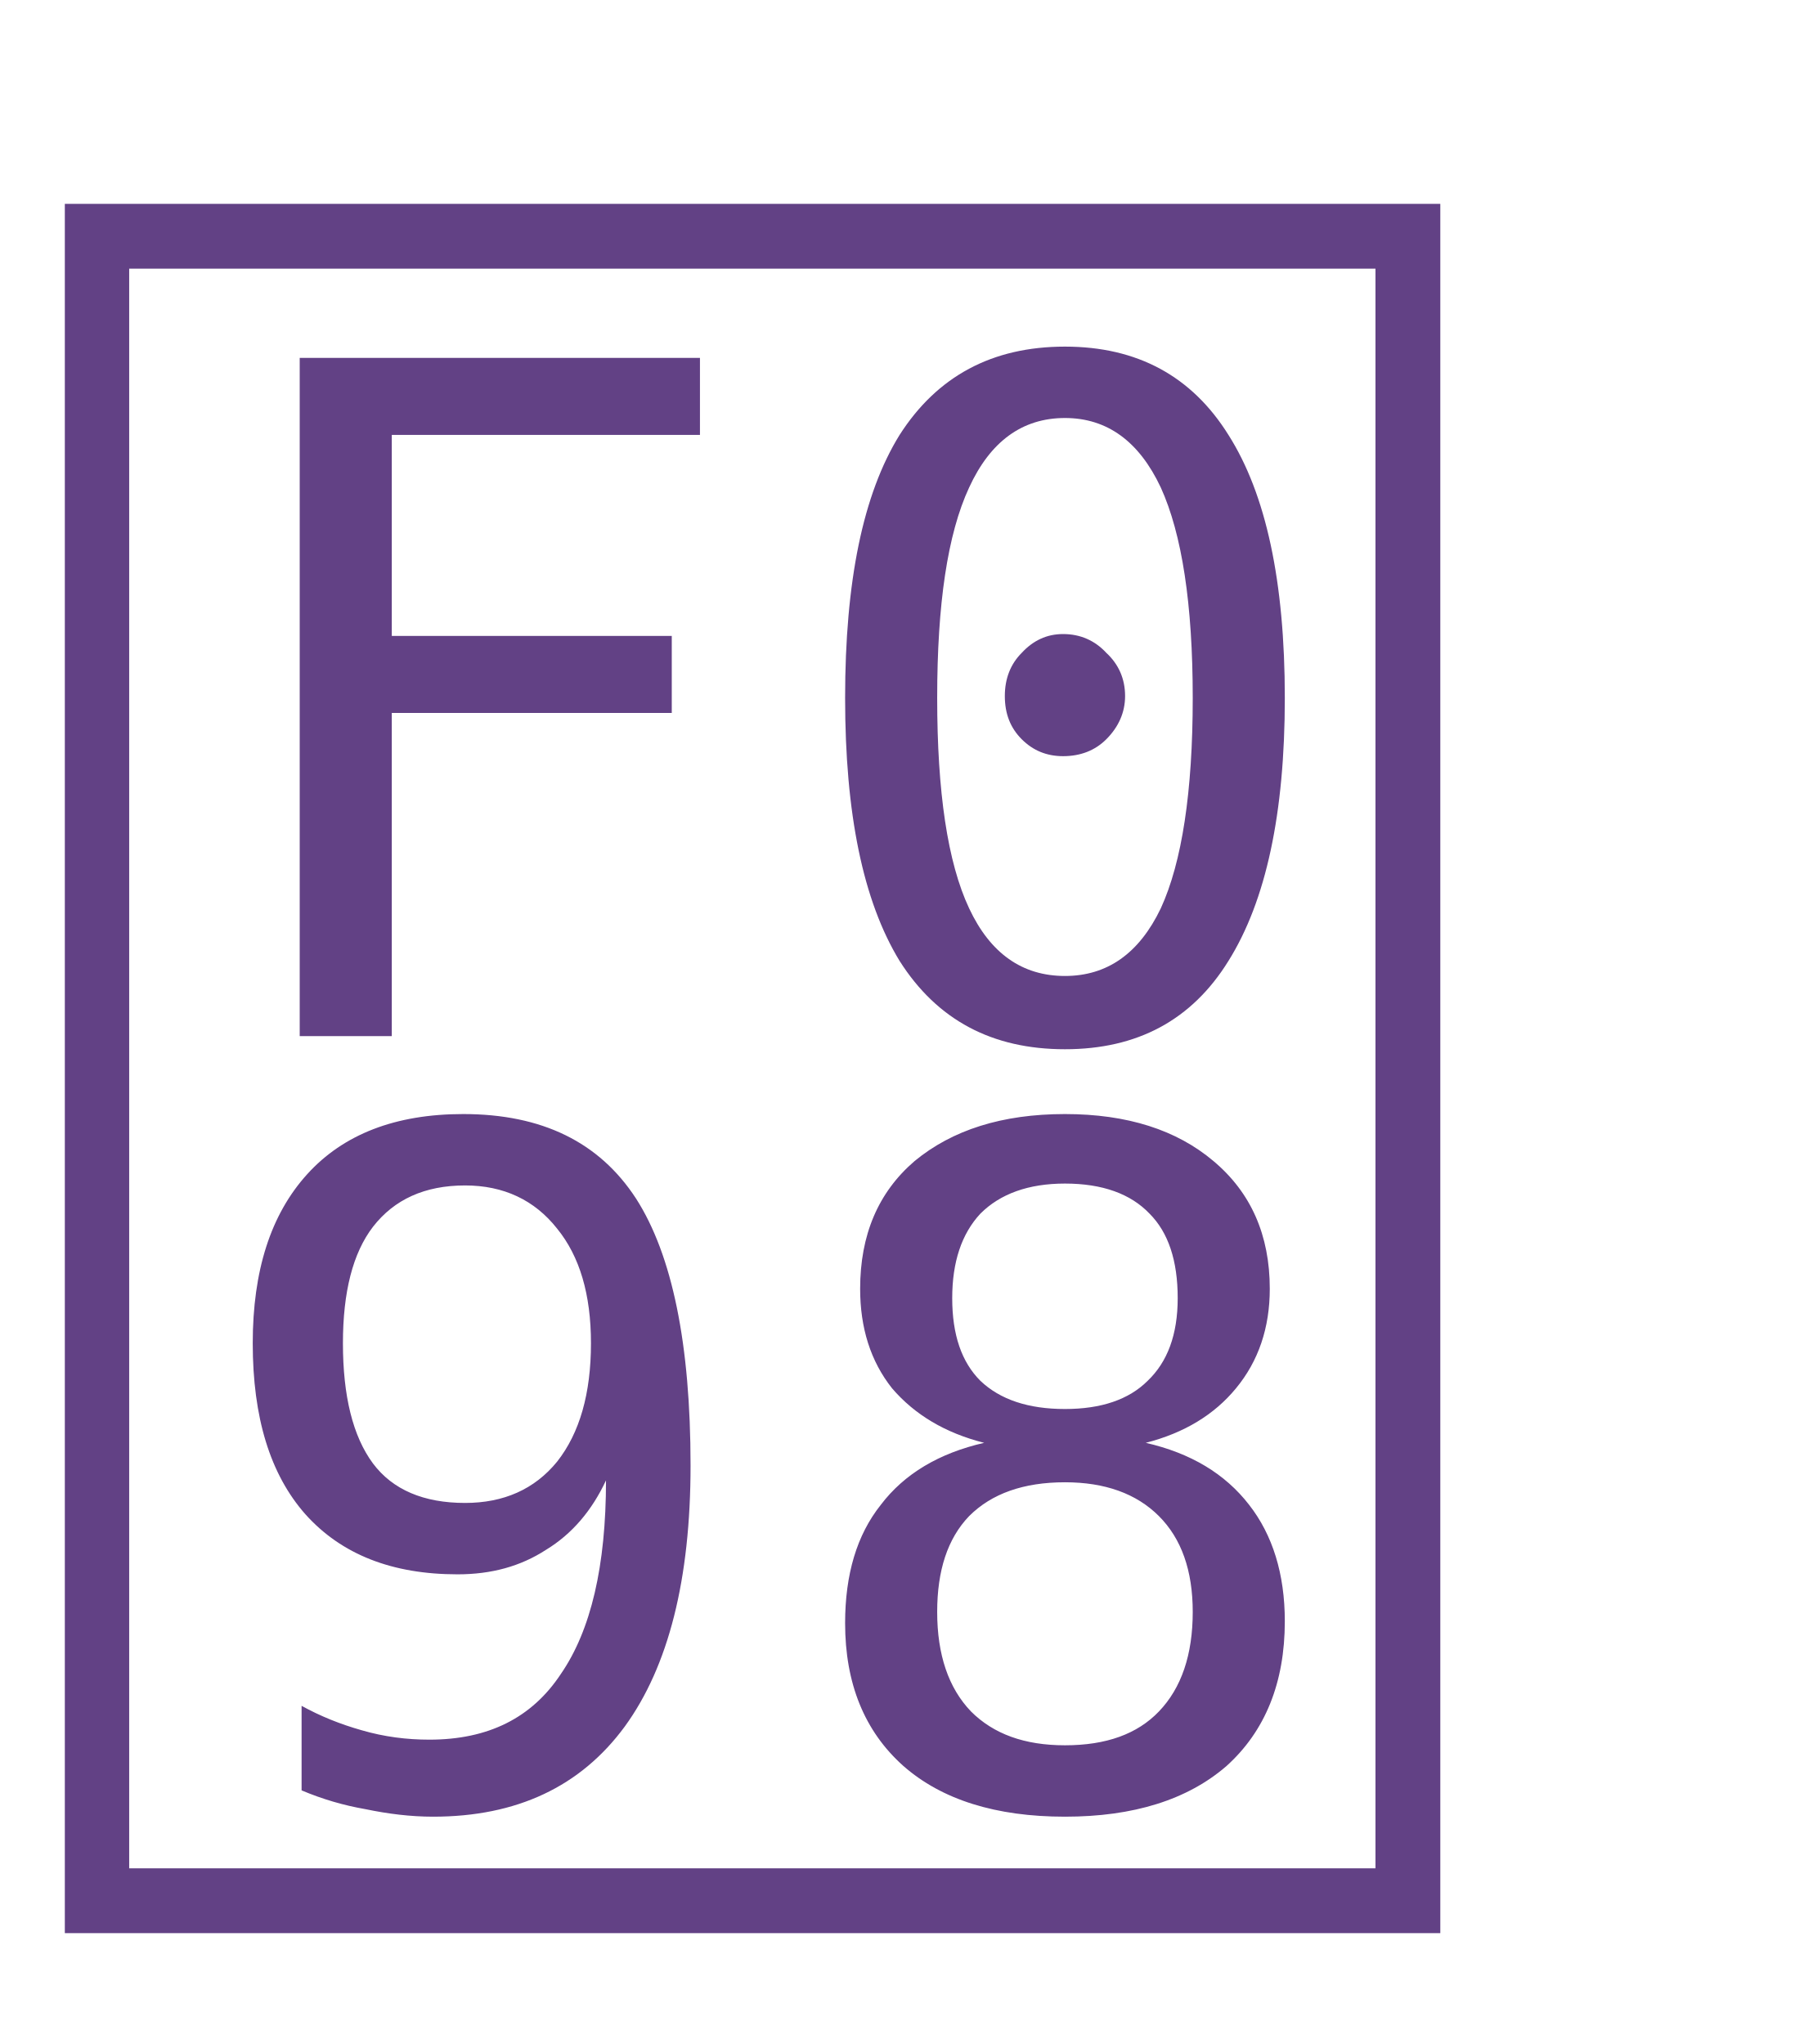
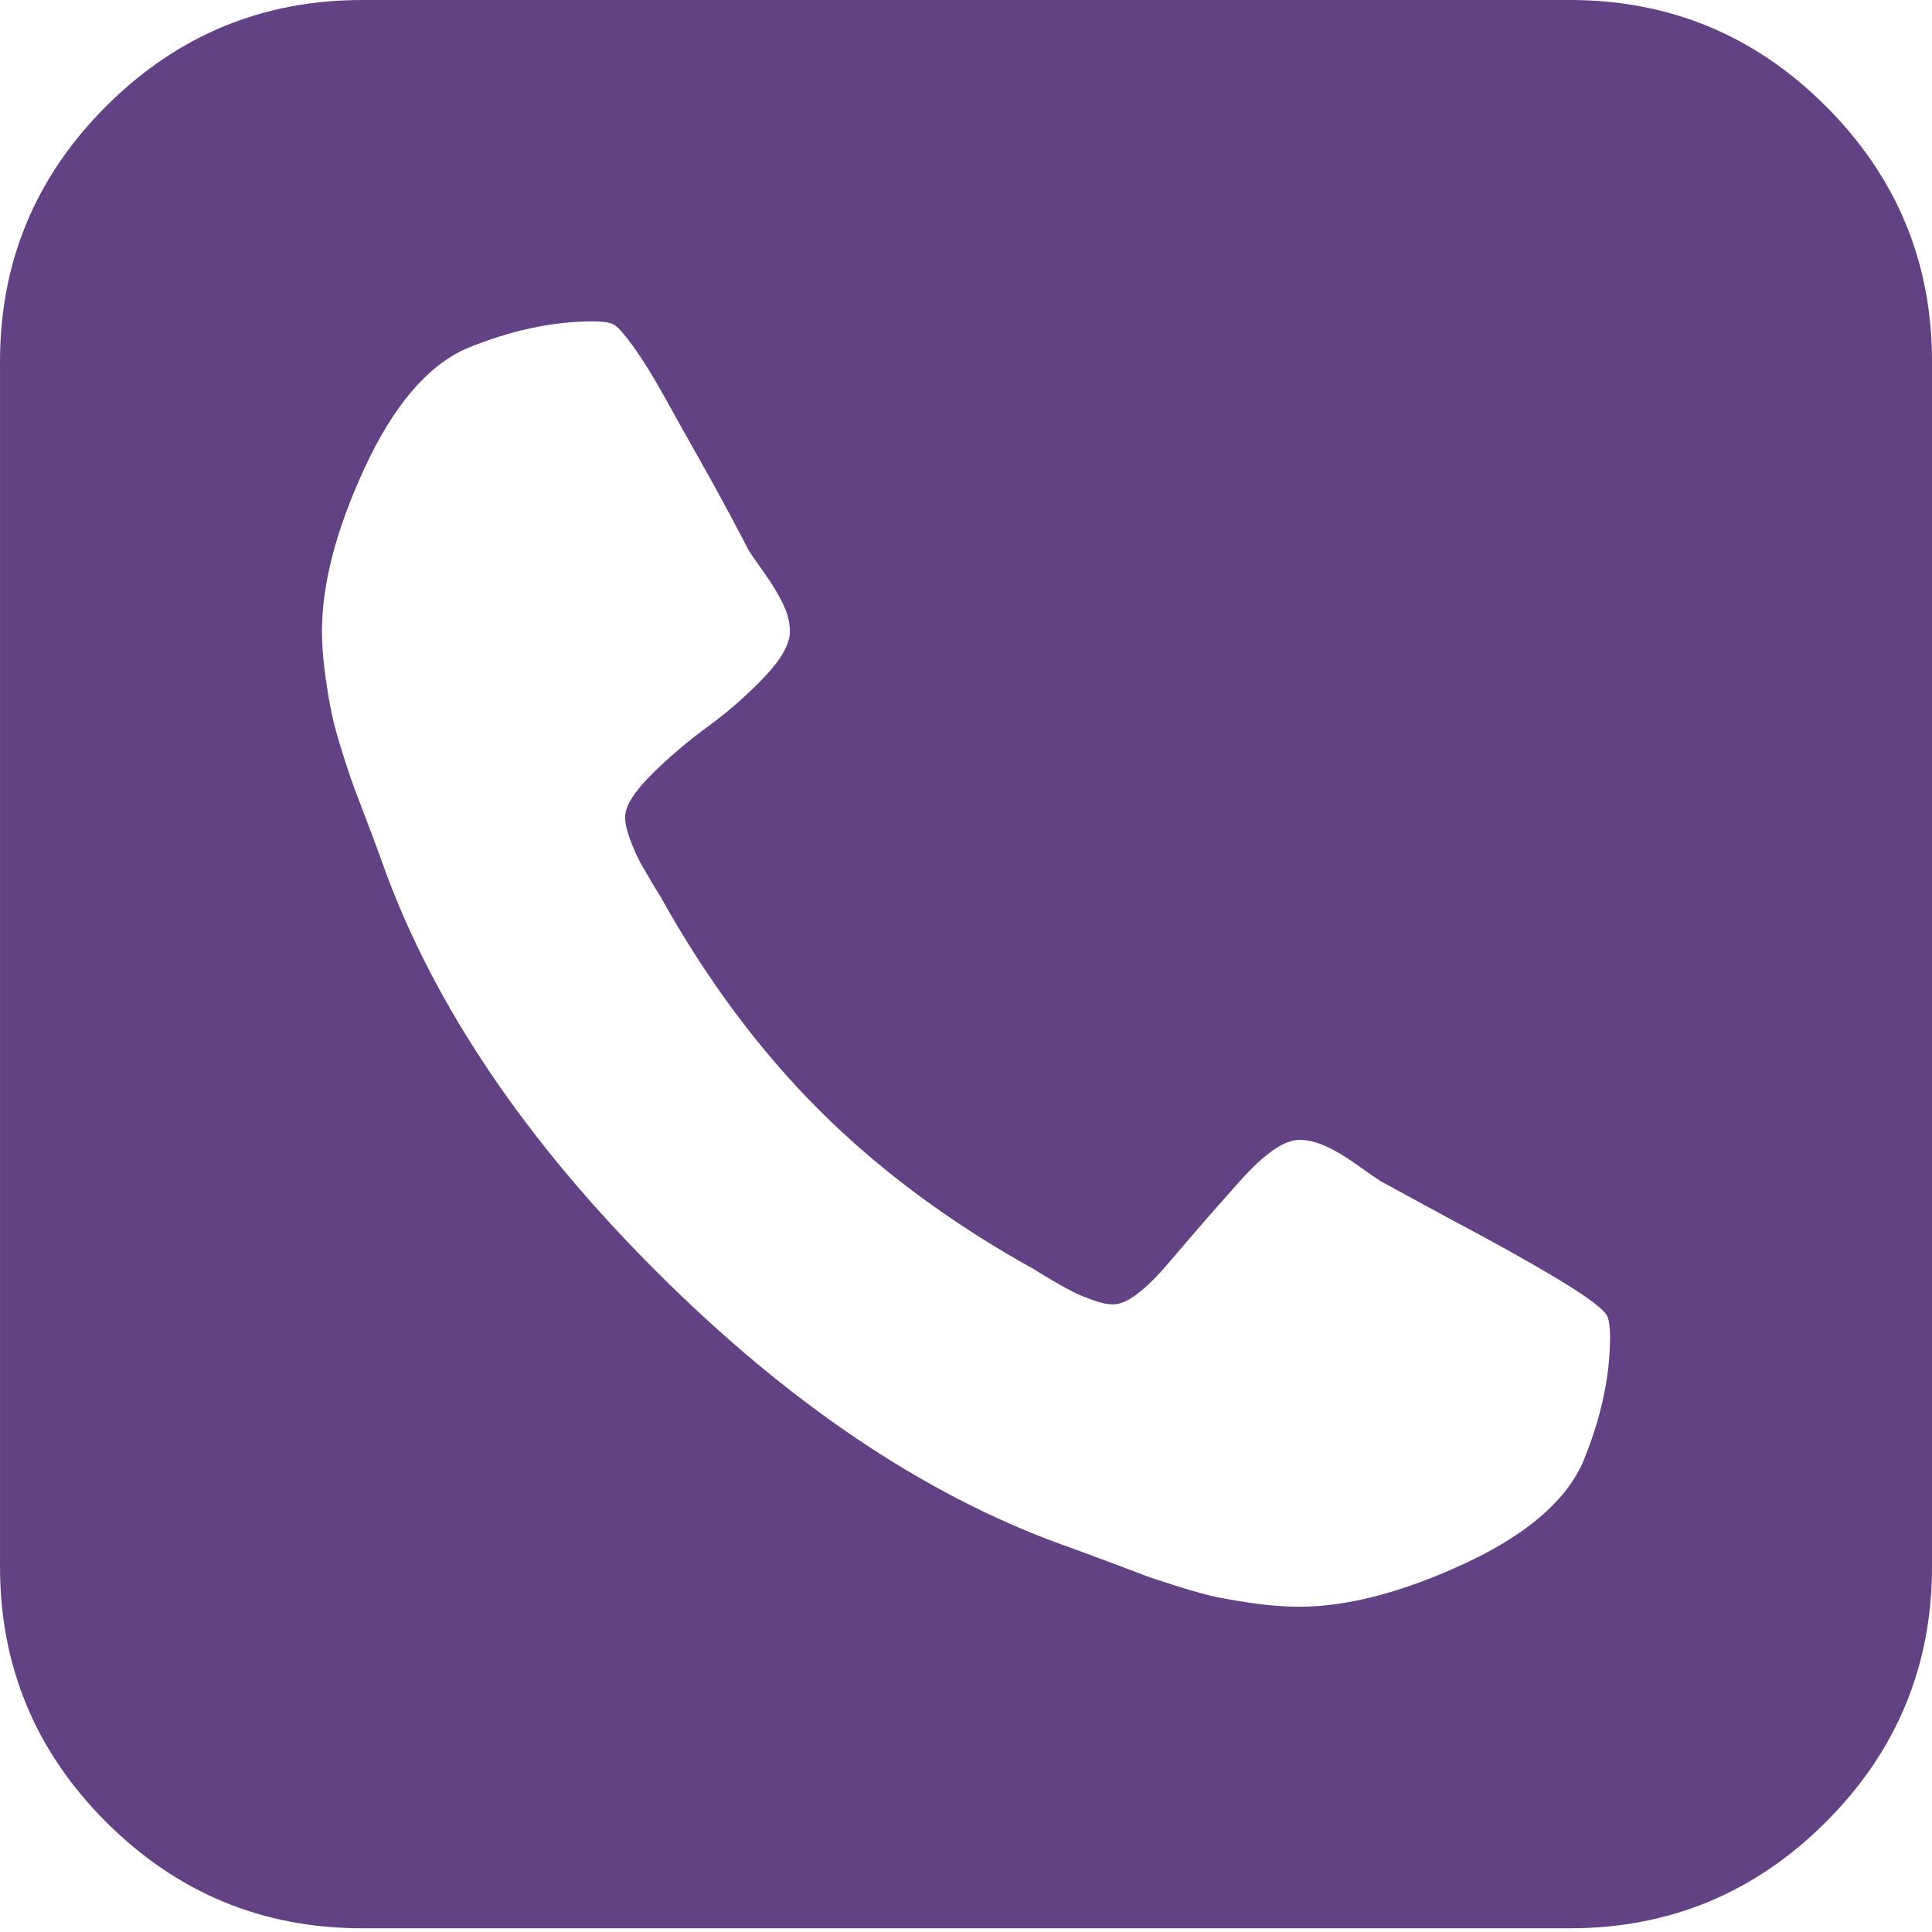
- <svg xmlns="http://www.w3.org/2000/svg" width="15" height="17" viewBox="0 0 15 17">
-   <text id="phone" transform="translate(0 15)" fill="#624185" font-size="17" font-family="FontAwesome">
-     <tspan x="0" y="0"></tspan>
-   </text>
+ <svg xmlns="http://www.w3.org/2000/svg" width="14px" height="14px" viewBox="0 0 14 14" version="1.1">
+   <g id="Page-1" stroke="none" stroke-width="1" fill="none" fill-rule="evenodd">
+     <g id="telephone-symbol-button" fill="#624185" fill-rule="nonzero">
+       <path d="M13.23,0.769 C12.717,0.256 12.098,0 11.375,0 L2.625,0 C1.902,0 1.284,0.256 0.77,0.769 C0.257,1.281 9.5773209e-05,1.898 9.5773209e-05,2.62 L9.5773209e-05,11.353 C9.5773209e-05,12.074 0.257,12.692 0.77,13.204 C1.284,13.717 1.902,13.973 2.625,13.973 L11.375,13.973 C12.098,13.973 12.716,13.717 13.23,13.204 C13.743,12.692 14,12.074 14,11.353 L14,2.62 C14,1.898 13.743,1.281 13.23,0.769 Z M11.466,10.606 C11.338,10.885 11.051,11.128 10.605,11.334 C10.158,11.54 9.761,11.643 9.415,11.643 C9.318,11.643 9.214,11.636 9.105,11.621 C8.996,11.606 8.903,11.59 8.827,11.575 C8.751,11.56 8.651,11.533 8.527,11.493 C8.402,11.454 8.312,11.424 8.258,11.402 C8.203,11.381 8.103,11.343 7.957,11.289 C7.811,11.234 7.72,11.201 7.684,11.189 C6.687,10.825 5.713,10.168 4.762,9.219 C3.811,8.27 3.154,7.298 2.789,6.304 C2.777,6.267 2.743,6.176 2.689,6.031 C2.634,5.886 2.596,5.785 2.575,5.731 C2.554,5.676 2.523,5.587 2.484,5.463 C2.444,5.338 2.417,5.238 2.402,5.162 C2.386,5.087 2.371,4.994 2.356,4.885 C2.341,4.776 2.333,4.673 2.333,4.576 C2.333,4.23 2.437,3.834 2.643,3.389 C2.85,2.943 3.093,2.656 3.372,2.529 C3.695,2.395 4.001,2.329 4.293,2.329 C4.36,2.329 4.409,2.335 4.439,2.347 C4.469,2.359 4.519,2.414 4.589,2.511 C4.659,2.608 4.735,2.731 4.817,2.879 C4.899,3.028 4.98,3.172 5.059,3.311 C5.138,3.451 5.214,3.589 5.287,3.725 C5.36,3.862 5.405,3.948 5.423,3.984 C5.442,4.015 5.481,4.072 5.542,4.157 C5.602,4.242 5.648,4.318 5.678,4.385 C5.709,4.451 5.724,4.515 5.724,4.576 C5.724,4.667 5.662,4.777 5.537,4.908 C5.413,5.038 5.276,5.158 5.127,5.267 C4.978,5.376 4.841,5.493 4.717,5.617 C4.592,5.742 4.53,5.843 4.53,5.922 C4.53,5.965 4.541,6.015 4.562,6.072 C4.583,6.13 4.603,6.177 4.621,6.213 C4.639,6.25 4.668,6.301 4.708,6.368 C4.747,6.435 4.773,6.477 4.785,6.495 C5.119,7.096 5.504,7.613 5.938,8.046 C6.373,8.48 6.891,8.864 7.492,9.197 C7.51,9.209 7.553,9.235 7.62,9.275 C7.687,9.314 7.739,9.343 7.775,9.361 C7.811,9.379 7.858,9.399 7.916,9.42 C7.974,9.441 8.024,9.452 8.067,9.452 C8.164,9.452 8.298,9.352 8.468,9.152 C8.638,8.951 8.811,8.753 8.987,8.556 C9.164,8.359 9.306,8.26 9.416,8.26 C9.477,8.26 9.54,8.275 9.607,8.306 C9.674,8.336 9.75,8.381 9.835,8.442 C9.92,8.503 9.978,8.542 10.008,8.561 L10.491,8.824 C10.813,8.994 11.082,9.144 11.298,9.274 C11.514,9.405 11.631,9.494 11.649,9.543 C11.661,9.573 11.667,9.622 11.667,9.688 C11.667,9.979 11.6,10.285 11.466,10.606 Z" id="Shape" />
+     </g>
+   </g>
</svg>
